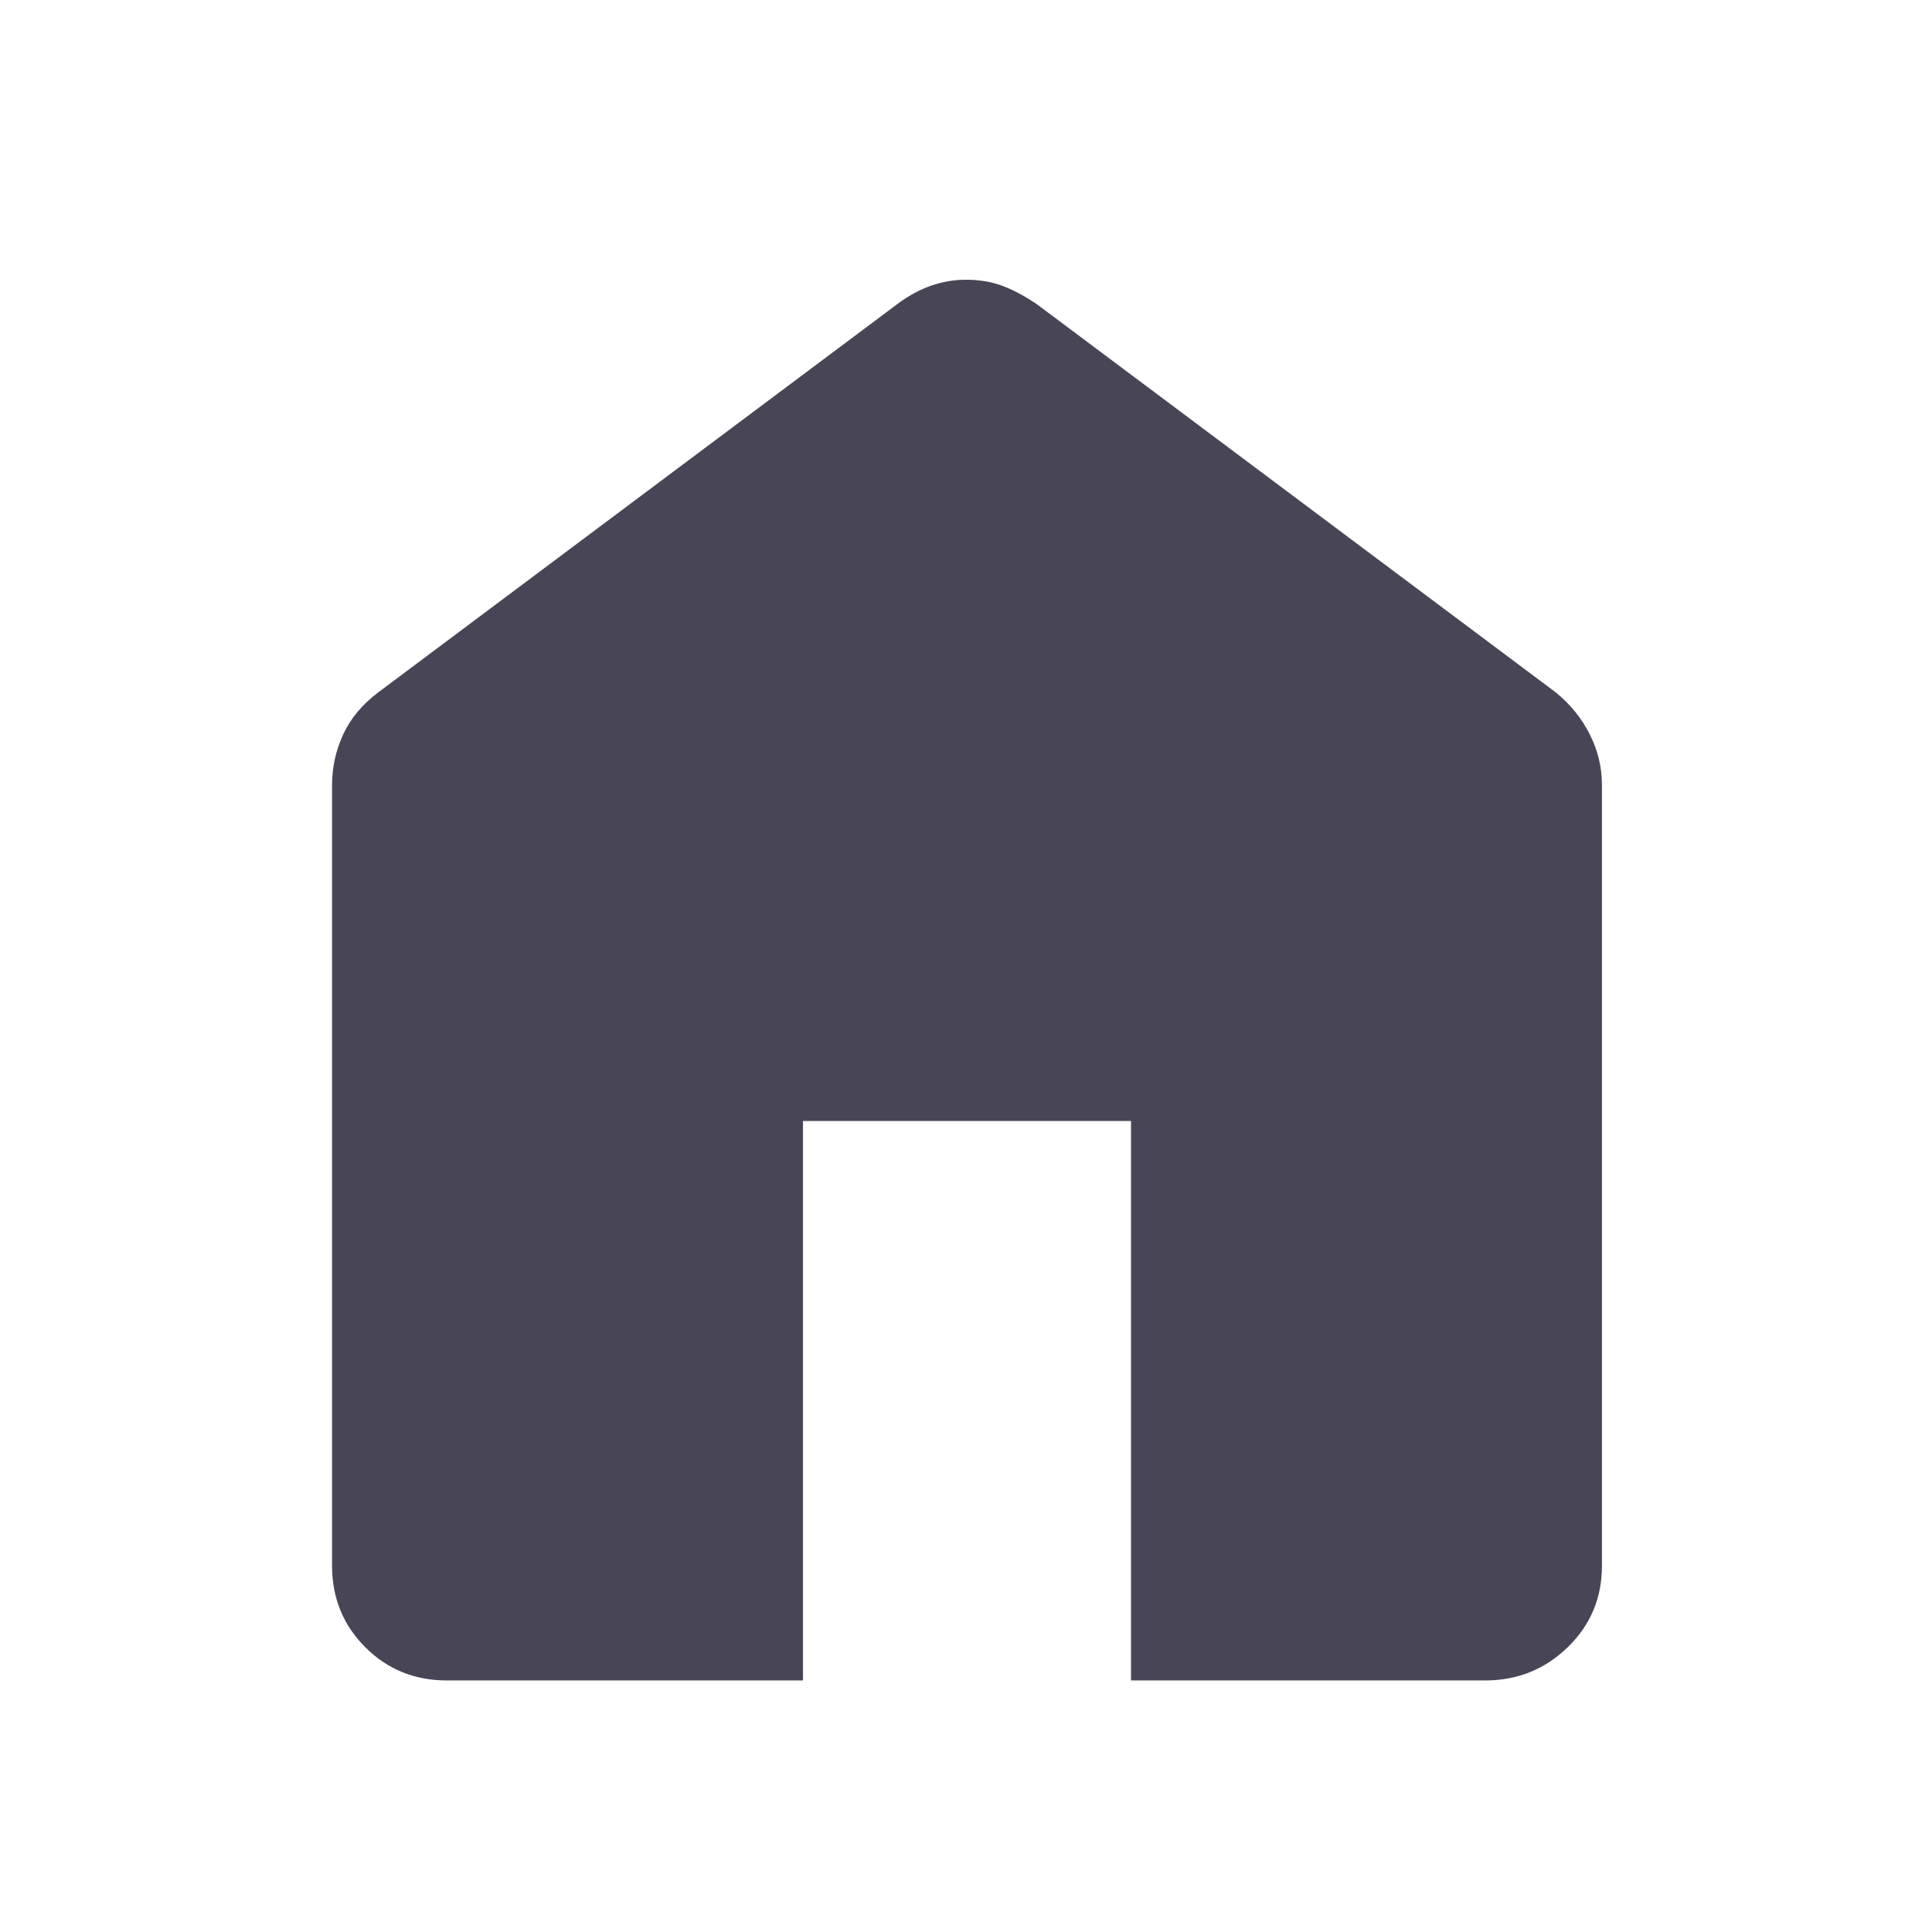
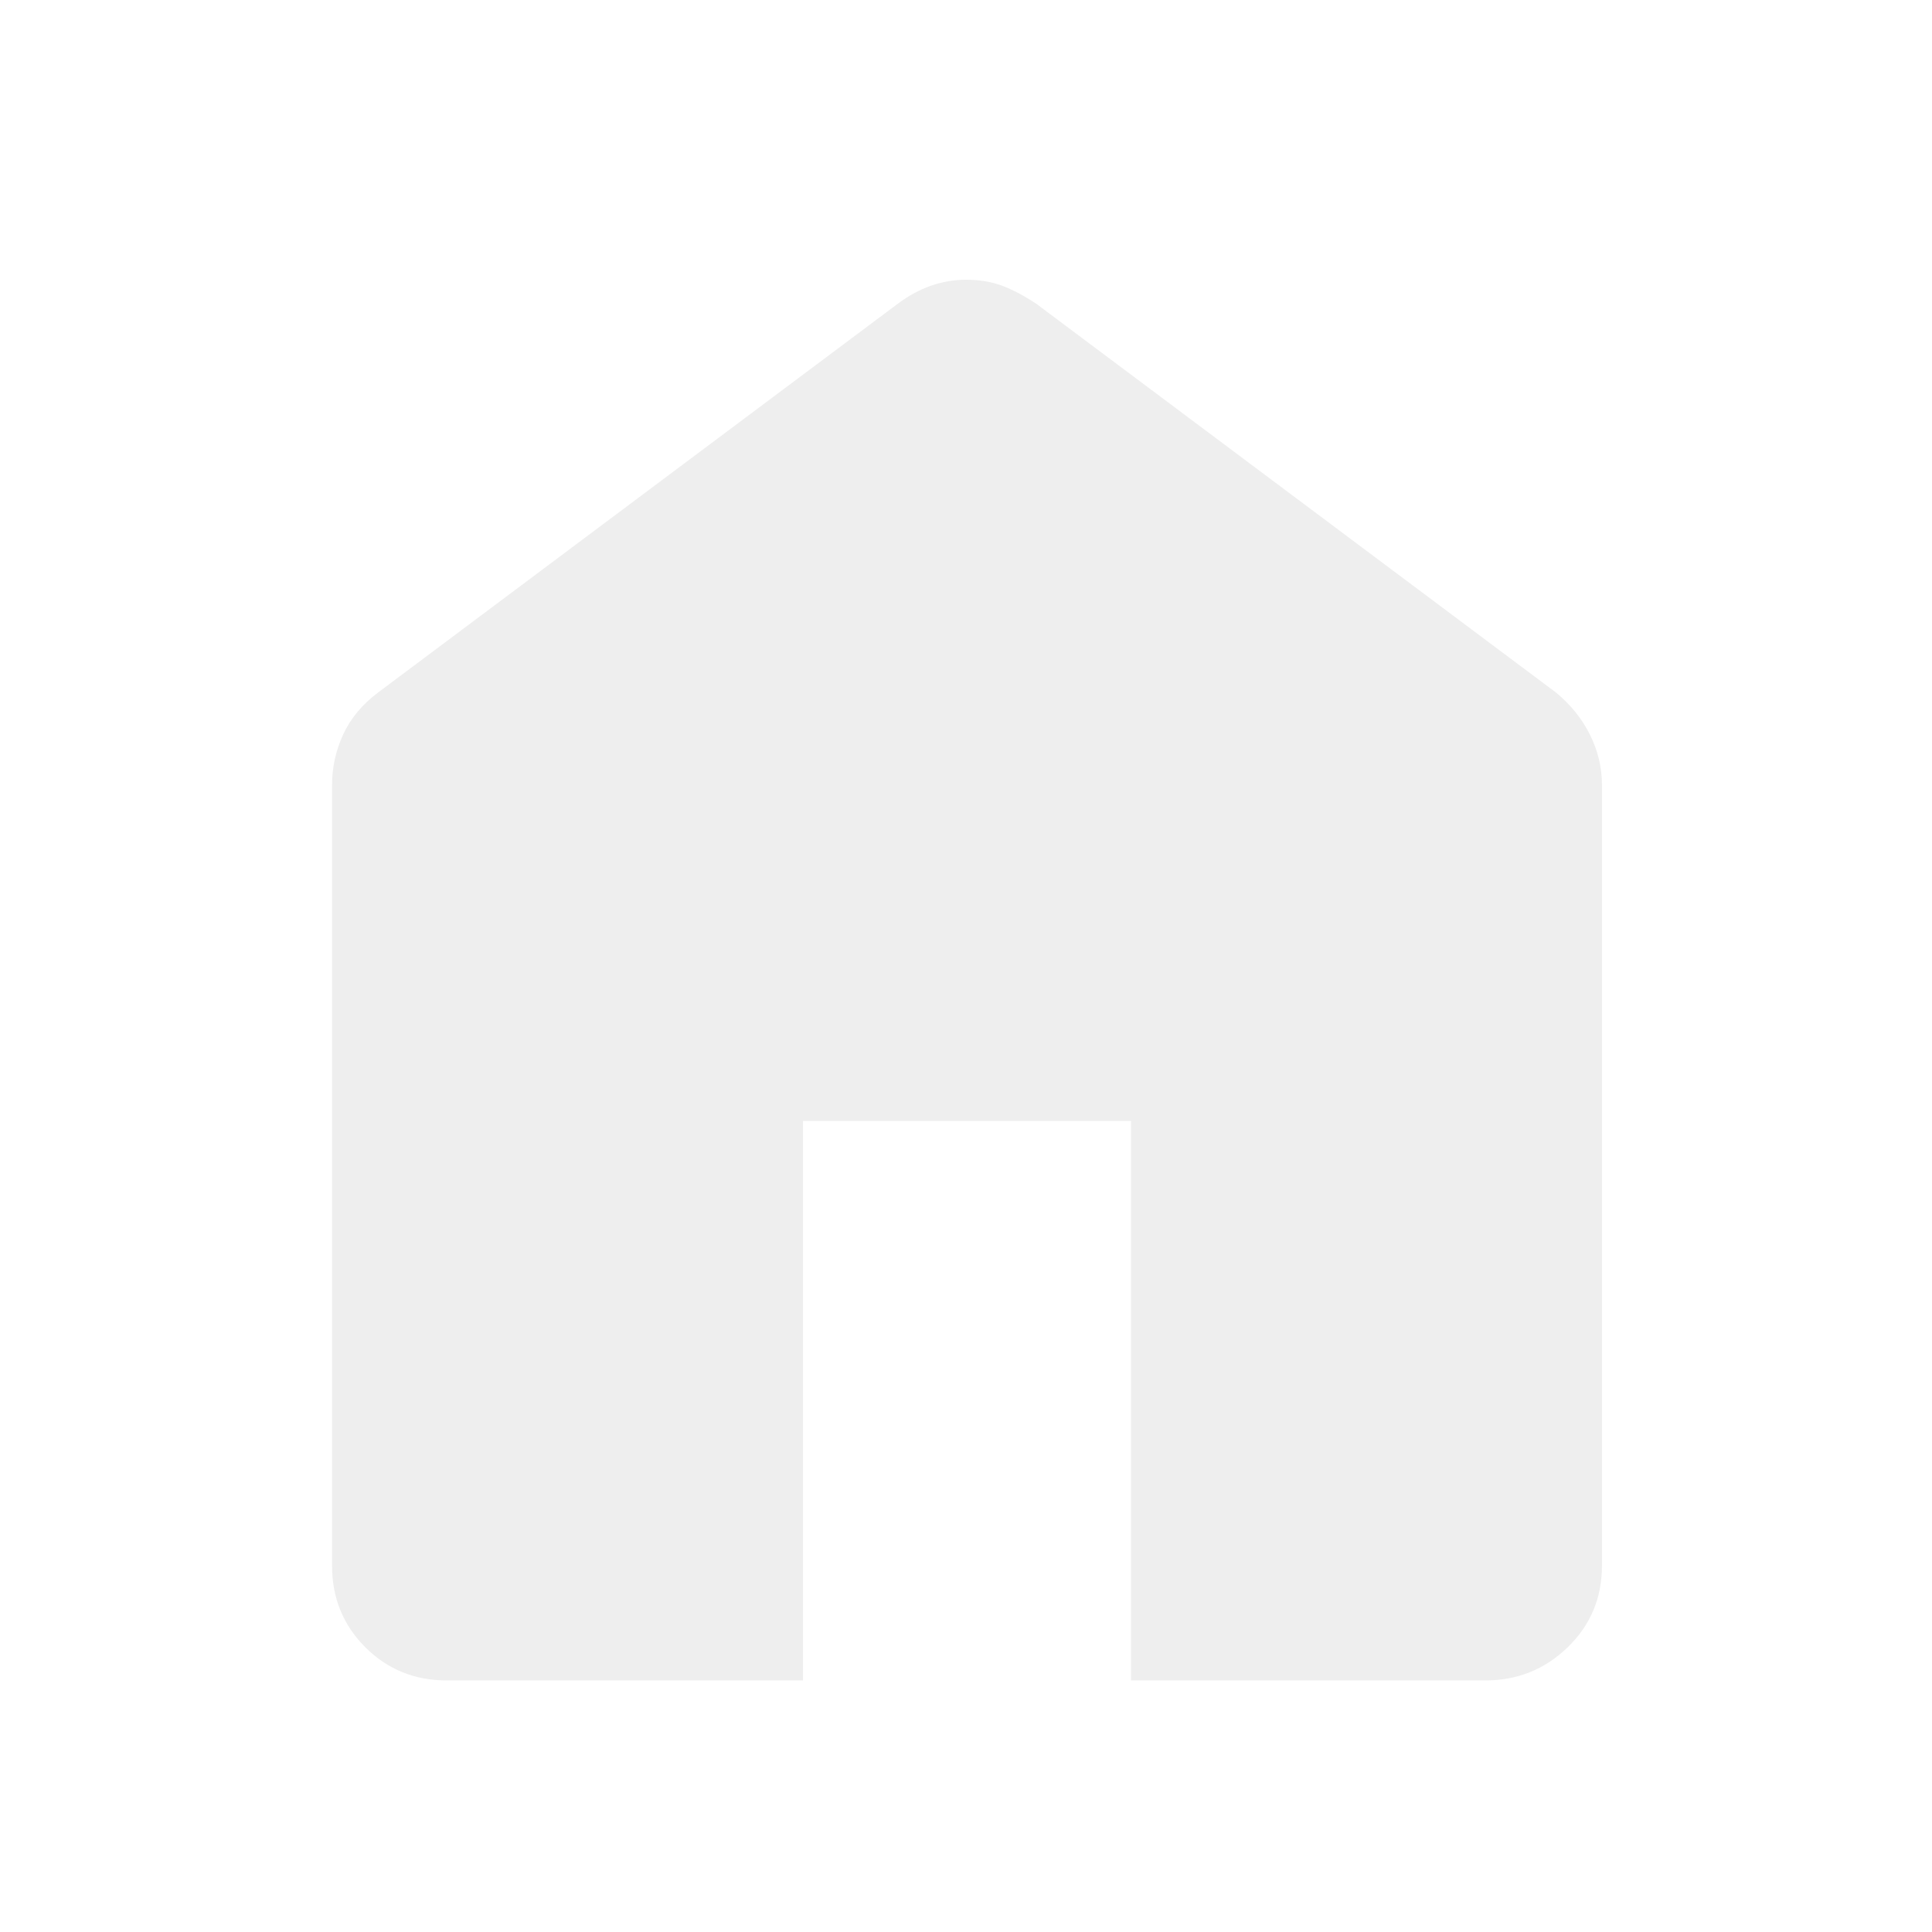
<svg xmlns="http://www.w3.org/2000/svg" height="48" width="48">
-   <path fill="#484656" d="M11.1 41.75Q9.9 41.75 9.075 40.925Q8.25 40.1 8.25 38.9V19.5Q8.25 18.85 8.525 18.25Q8.8 17.65 9.4 17.2L22.3 7.55Q22.7 7.25 23.125 7.1Q23.55 6.95 24 6.95Q24.5 6.95 24.9 7.1Q25.3 7.25 25.75 7.55L38.65 17.2Q39.2 17.65 39.5 18.25Q39.8 18.85 39.8 19.5V38.9Q39.8 40.1 38.95 40.925Q38.1 41.75 36.9 41.75H28.1V27.85H19.95V41.75Z" />
+   <path fill="#eee" d="M11.1 41.75Q9.9 41.75 9.075 40.925Q8.25 40.1 8.25 38.9V19.5Q8.25 18.85 8.525 18.25Q8.8 17.65 9.4 17.2L22.3 7.55Q22.7 7.25 23.125 7.1Q23.55 6.95 24 6.95Q24.5 6.95 24.9 7.1Q25.3 7.25 25.75 7.55L38.65 17.2Q39.2 17.65 39.5 18.25Q39.8 18.85 39.8 19.5V38.9Q39.8 40.1 38.95 40.925Q38.1 41.75 36.9 41.75H28.1V27.85H19.95V41.75Z" />
</svg>
